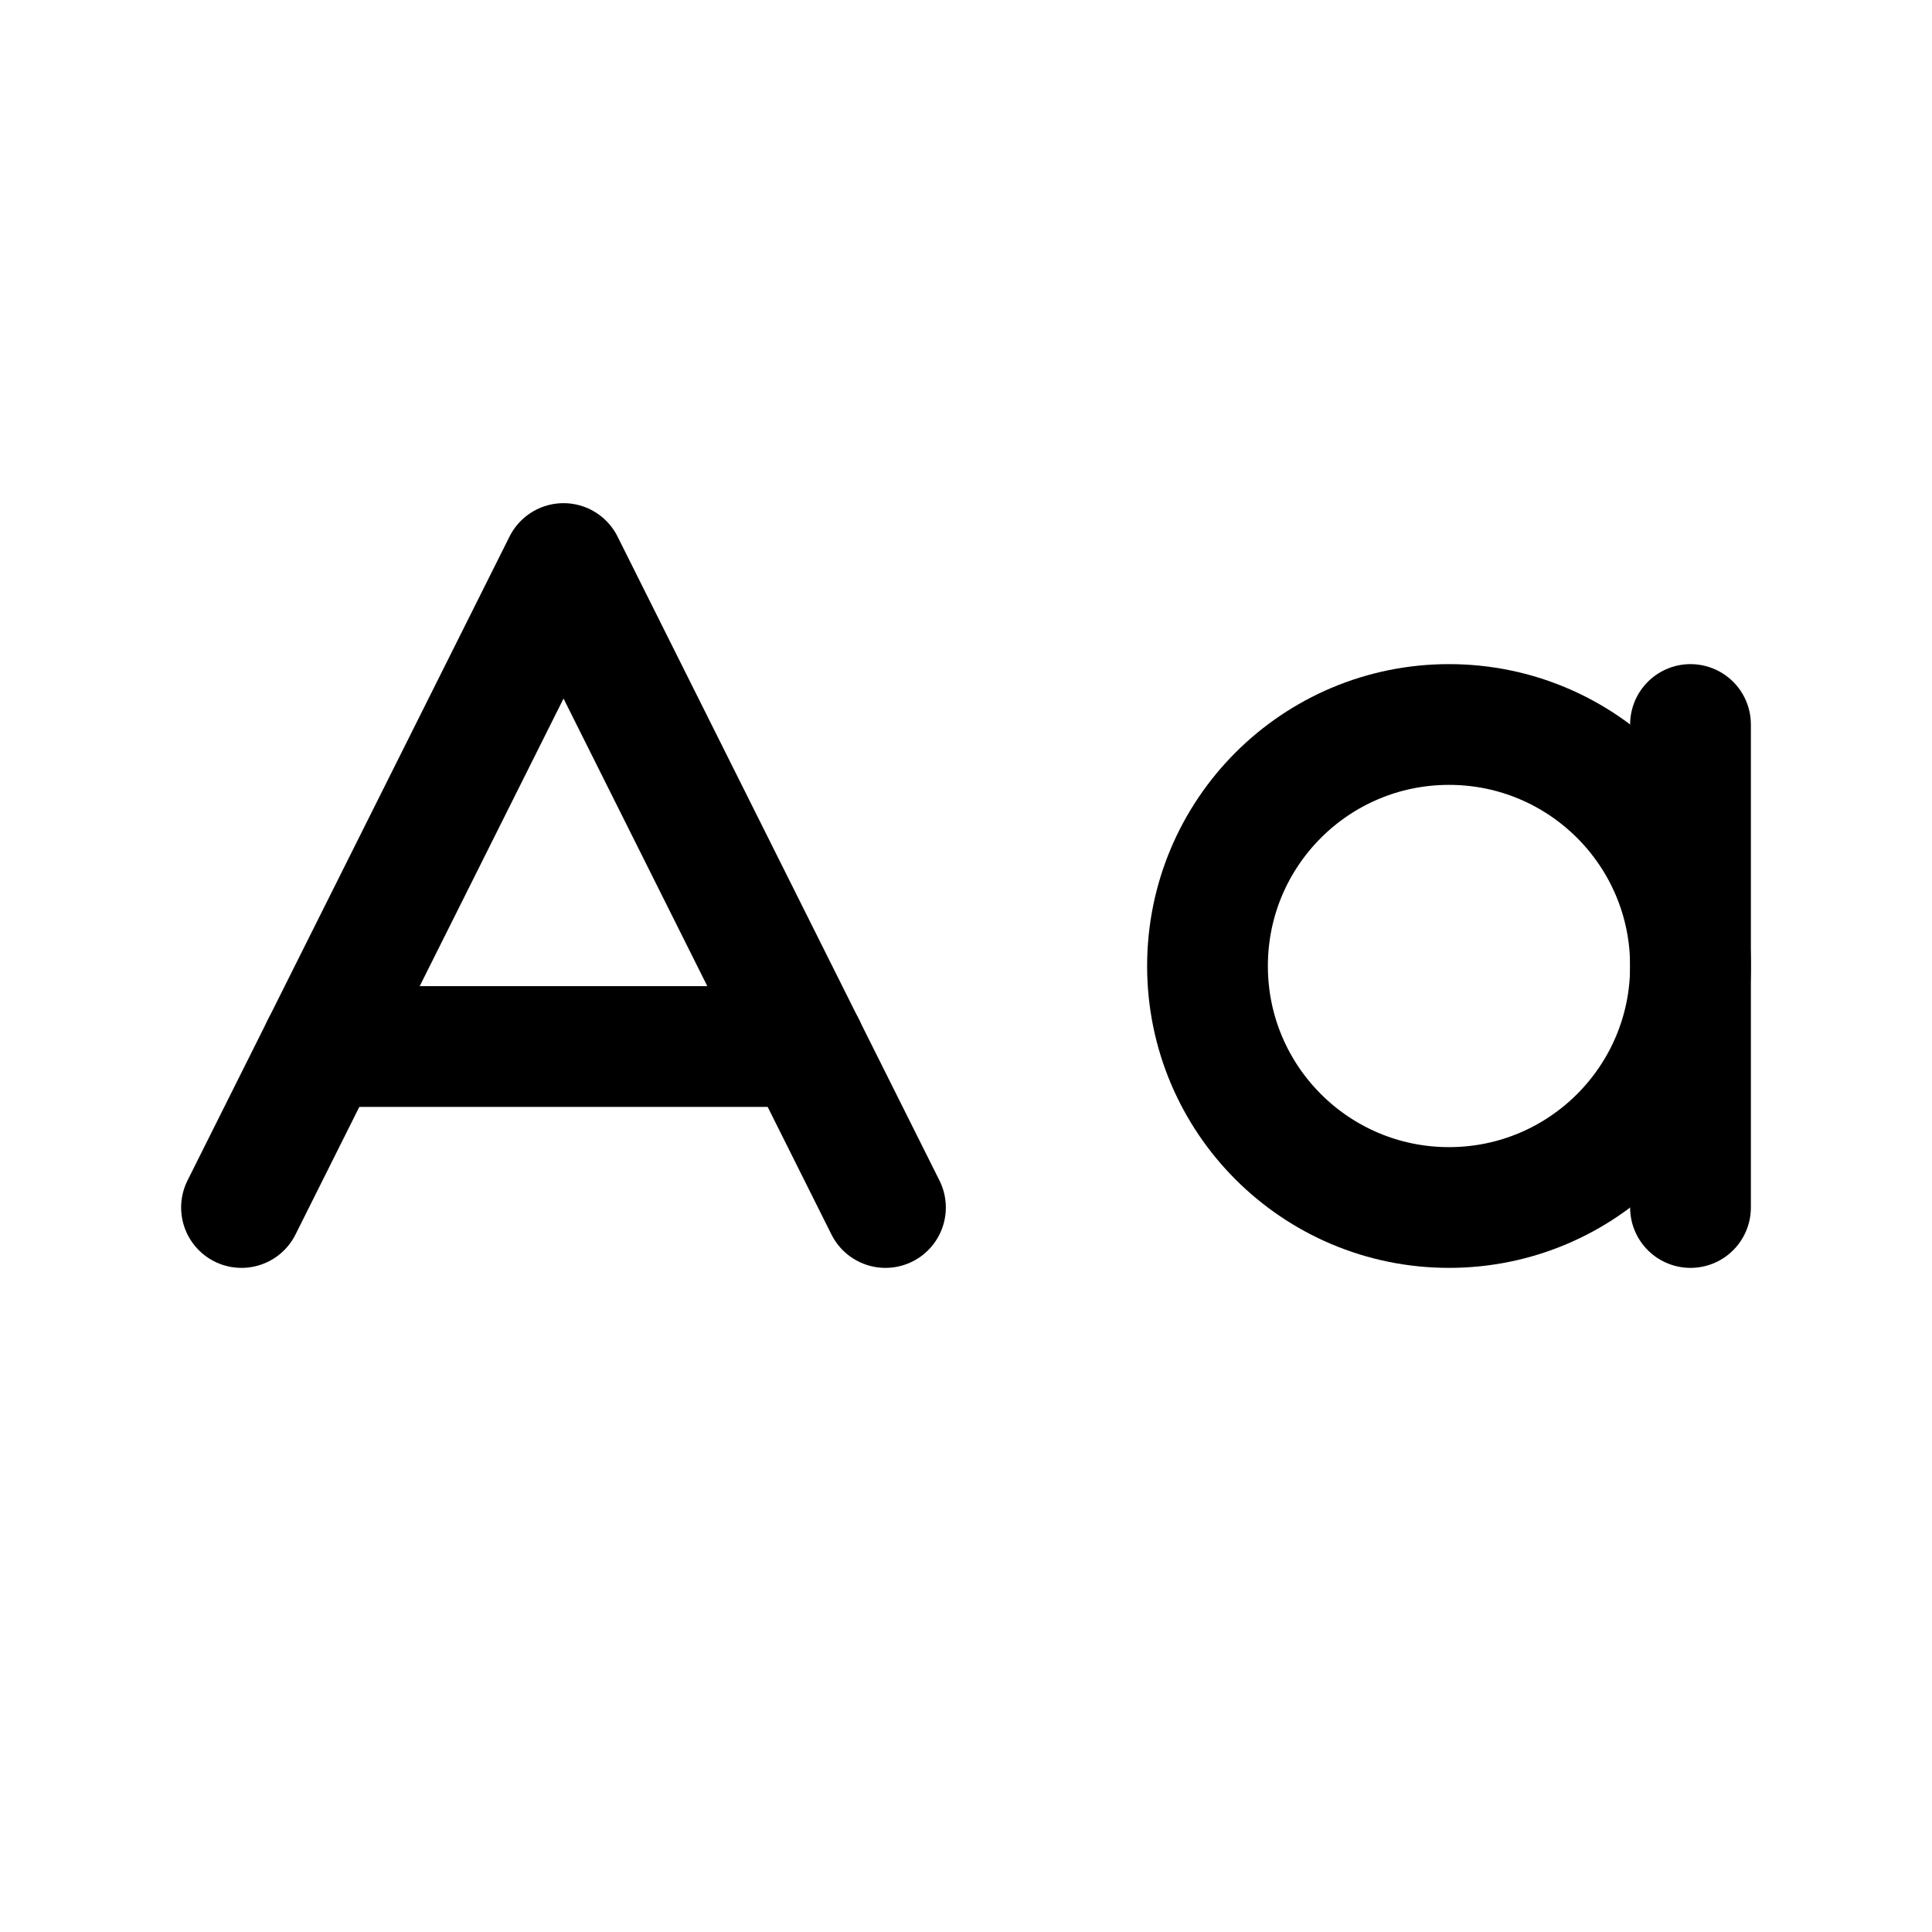
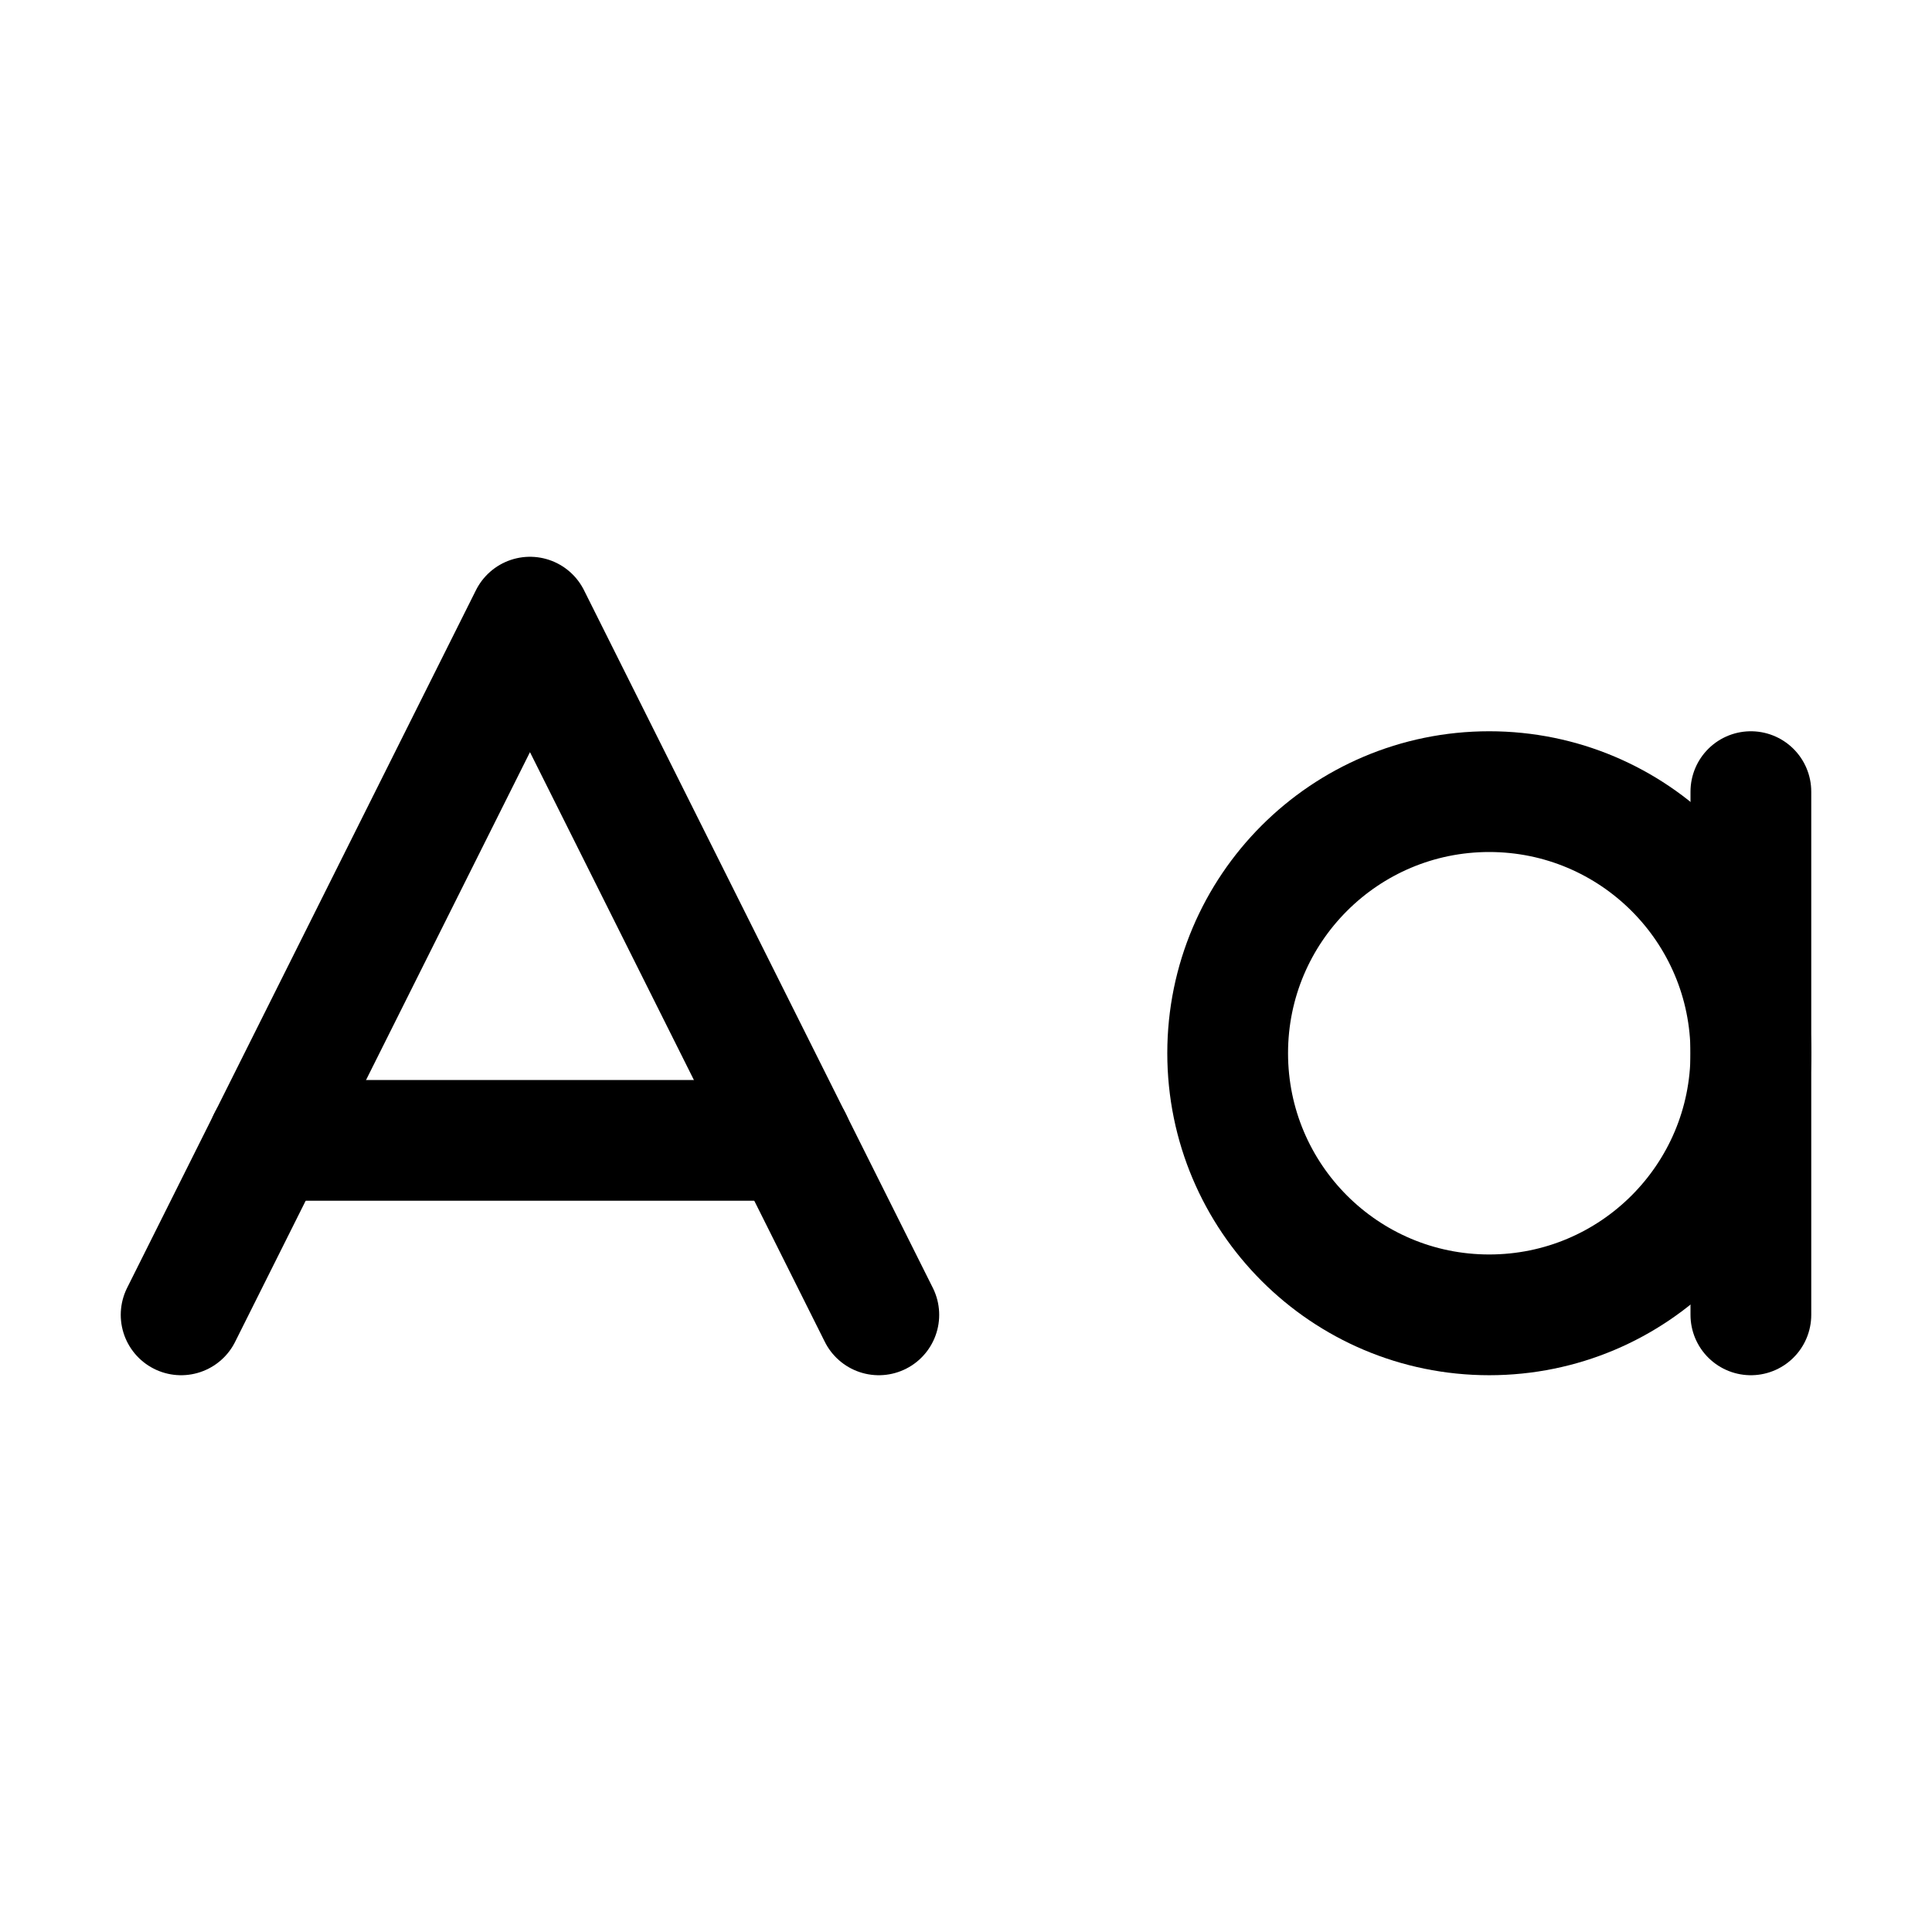
<svg xmlns="http://www.w3.org/2000/svg" width="16" height="16" viewBox="0 0 16 16" fill="none">
-   <path d="M2 10L4.667 4.667L7.333 10" stroke="currentColor" stroke-linecap="round" stroke-linejoin="round" />
-   <path d="M2.667 8.667H6.667" stroke="currentColor" stroke-linecap="round" stroke-linejoin="round" />
-   <path d="M12 10C13.105 10 14 9.105 14 8C14 6.895 13.105 6 12 6C10.895 6 10 6.895 10 8C10 9.105 10.895 10 12 10Z" stroke="currentColor" stroke-linecap="round" stroke-linejoin="round" />
-   <path d="M14 6V10" stroke="currentColor" stroke-linecap="round" stroke-linejoin="round" />
+   <path d="M1.5 10.889L4.389 5.111L7.278 10.889" stroke="currentColor" stroke-linecap="round" stroke-linejoin="round" />
+   <path d="M2.222 9.444H6.556" stroke="currentColor" stroke-linecap="round" stroke-linejoin="round" />
+   <path d="M12.333 10.889C13.53 10.889 14.5 9.919 14.5 8.722C14.5 7.526 13.53 6.556 12.333 6.556C11.137 6.556 10.167 7.526 10.167 8.722C10.167 9.919 11.137 10.889 12.333 10.889Z" stroke="currentColor" stroke-linecap="round" stroke-linejoin="round" />
+   <path d="M14.5 6.556V10.889" stroke="currentColor" stroke-linecap="round" stroke-linejoin="round" />
</svg>
